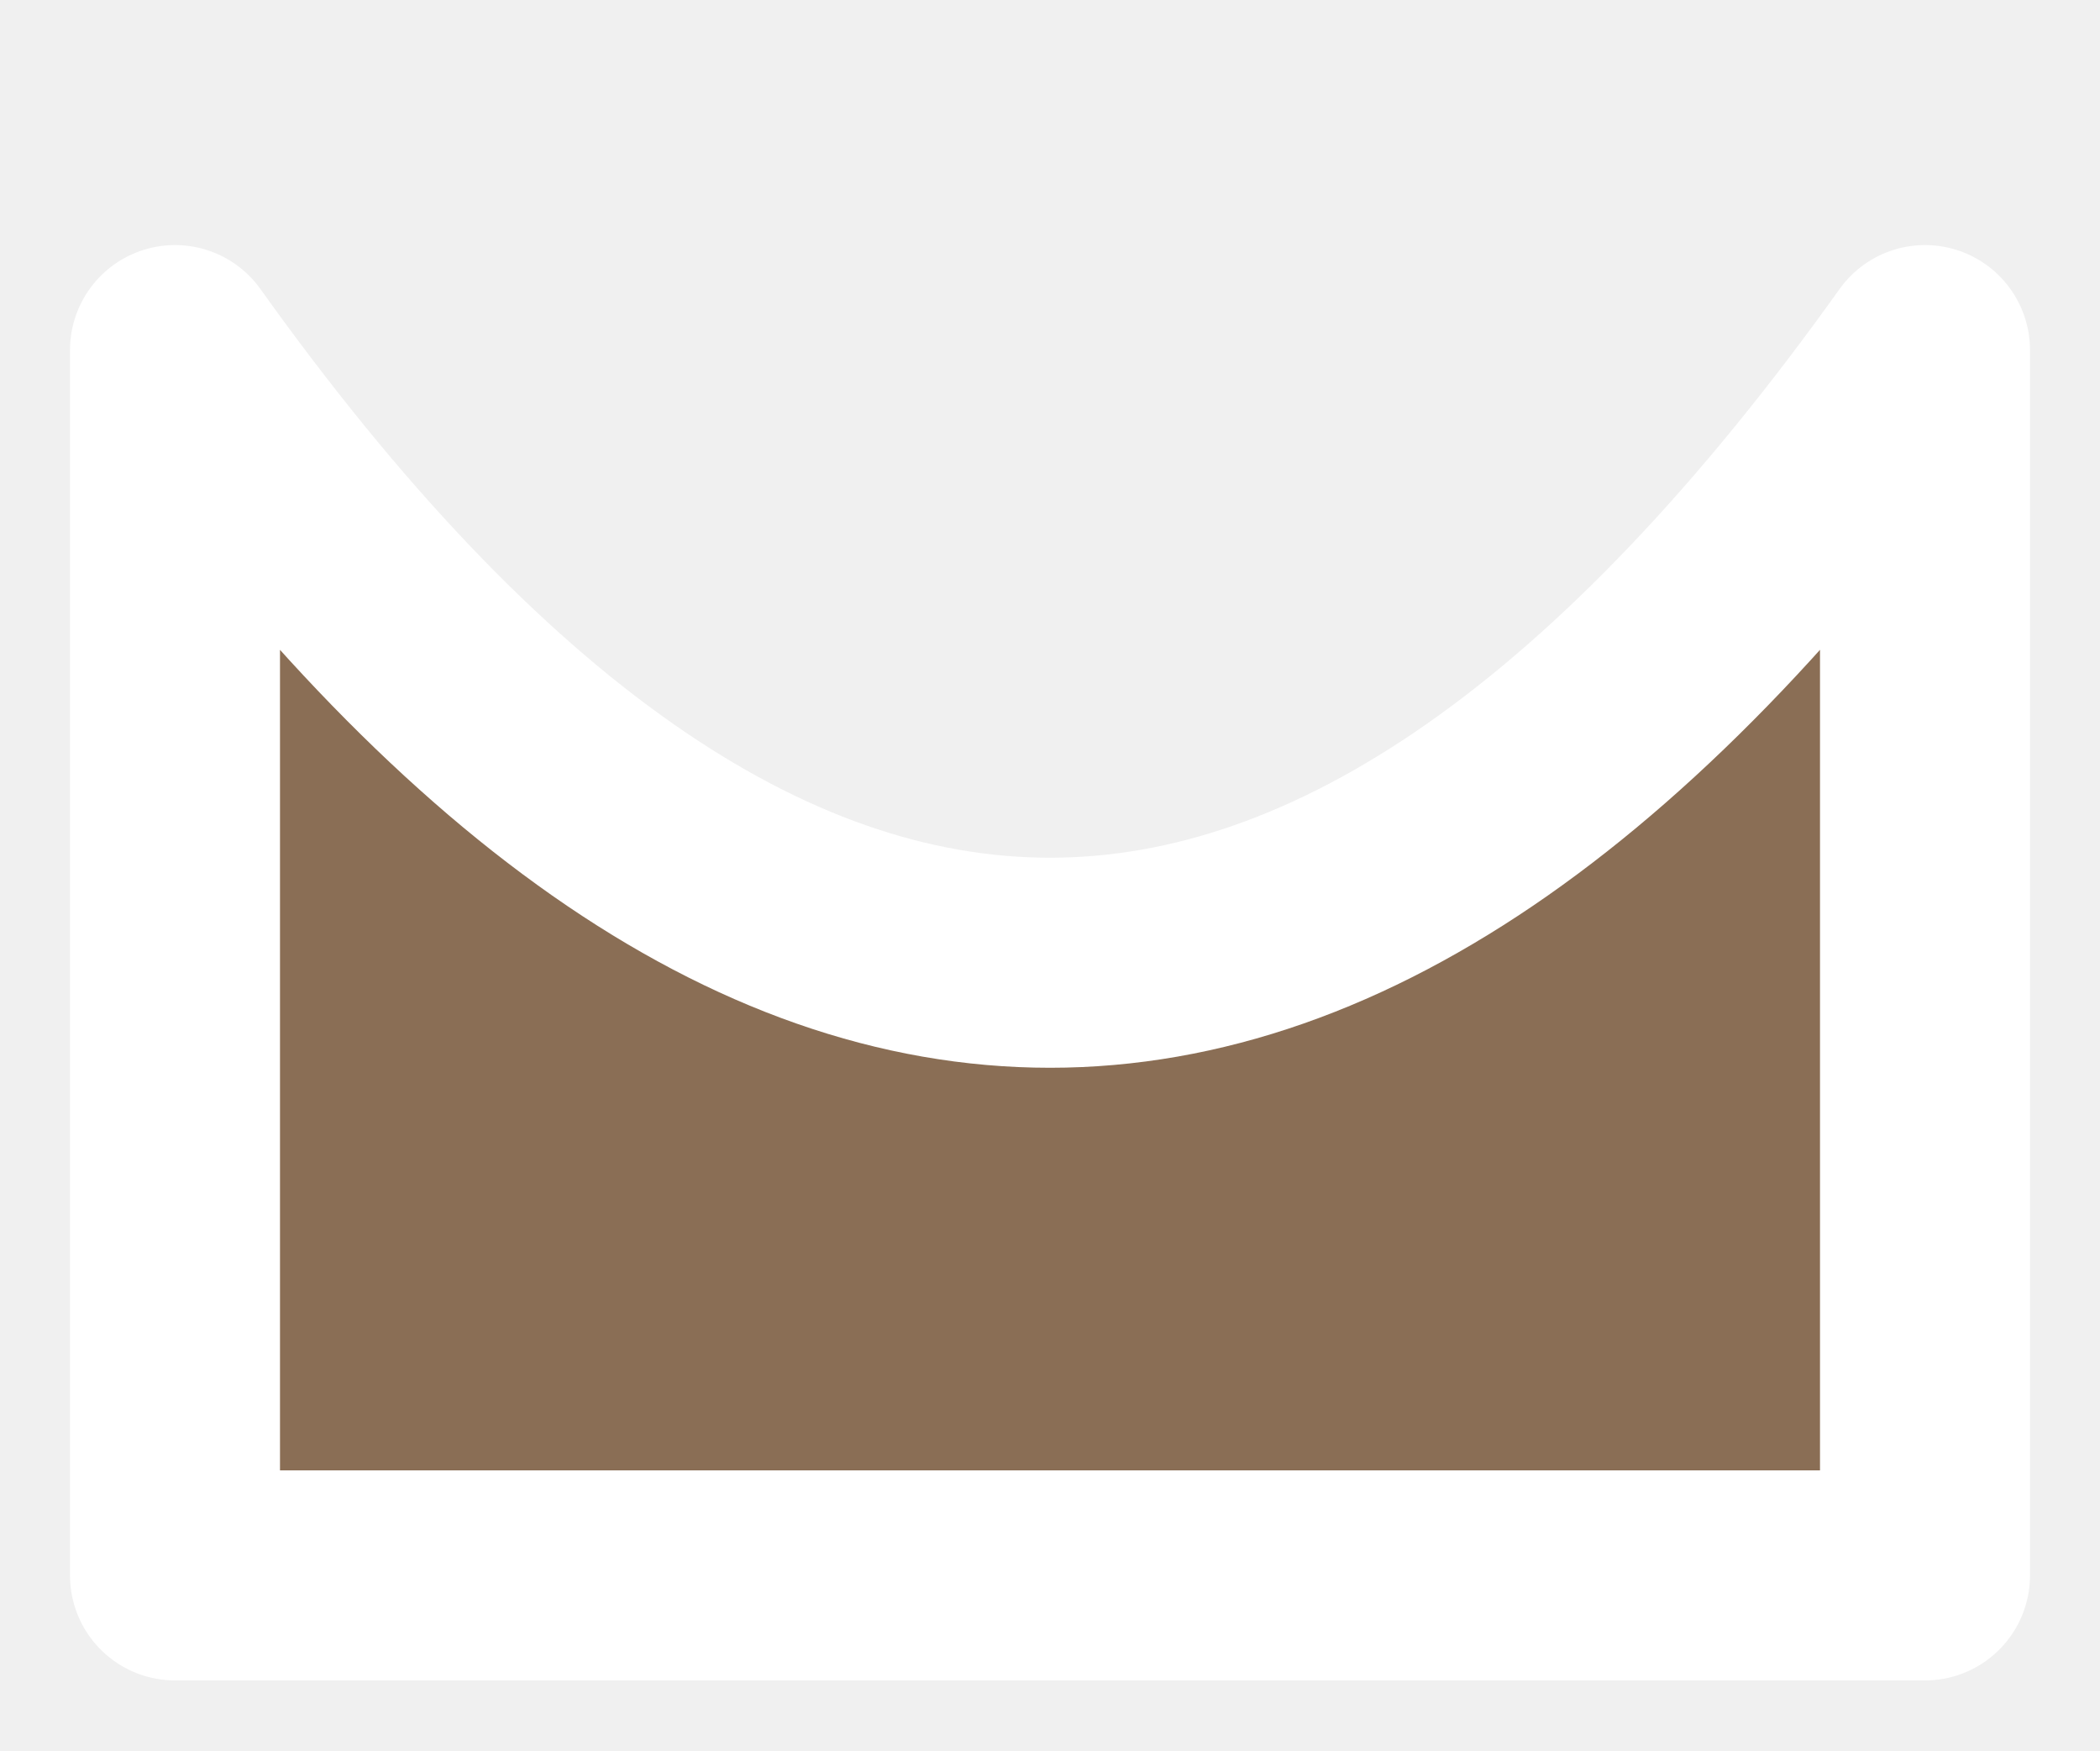
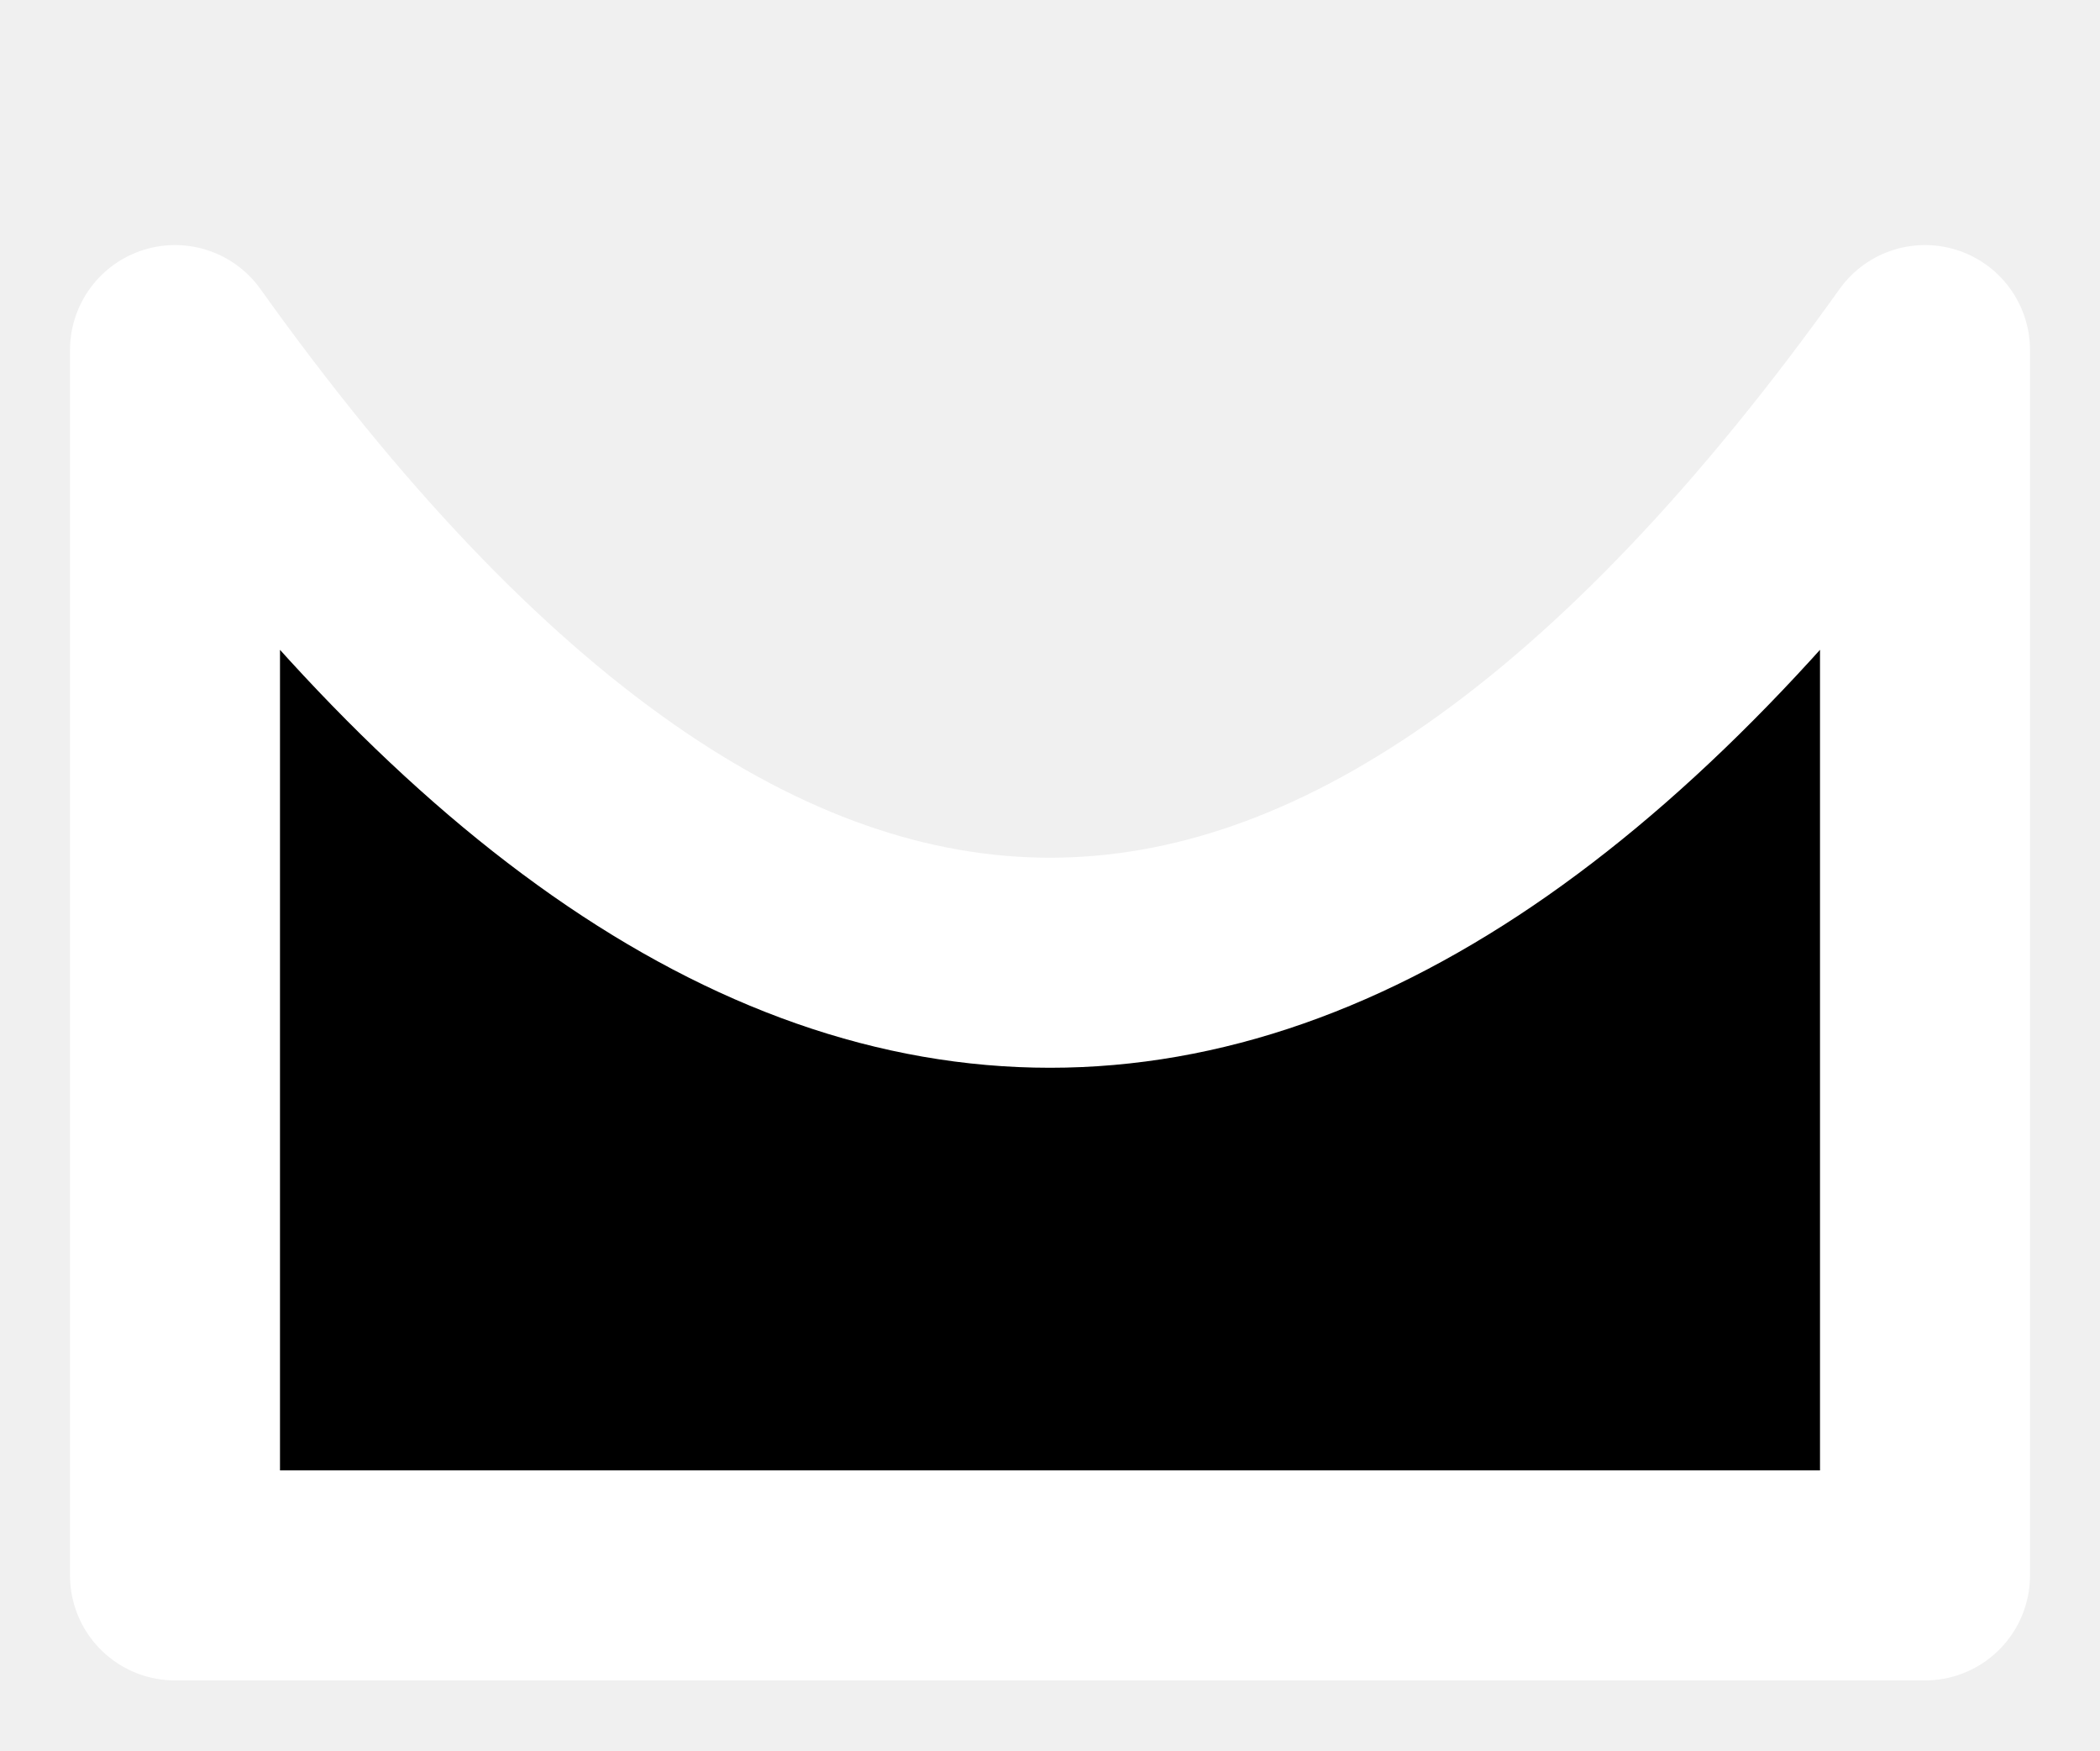
<svg xmlns="http://www.w3.org/2000/svg" width="12" height="10" viewBox="0 0 12 10">
-   <path d="M1 2 Q6 9 11 2 L11 9 L1 9 Z" fill="#8a6e55" stroke="#ffffff" stroke-width="1.2" stroke-linejoin="round" />
+   <path d="M1 2 Q6 9 11 2 L11 9 L1 9 Z" fill="__FILL__" stroke="#ffffff" stroke-width="1.2" stroke-linejoin="round" />
</svg>
